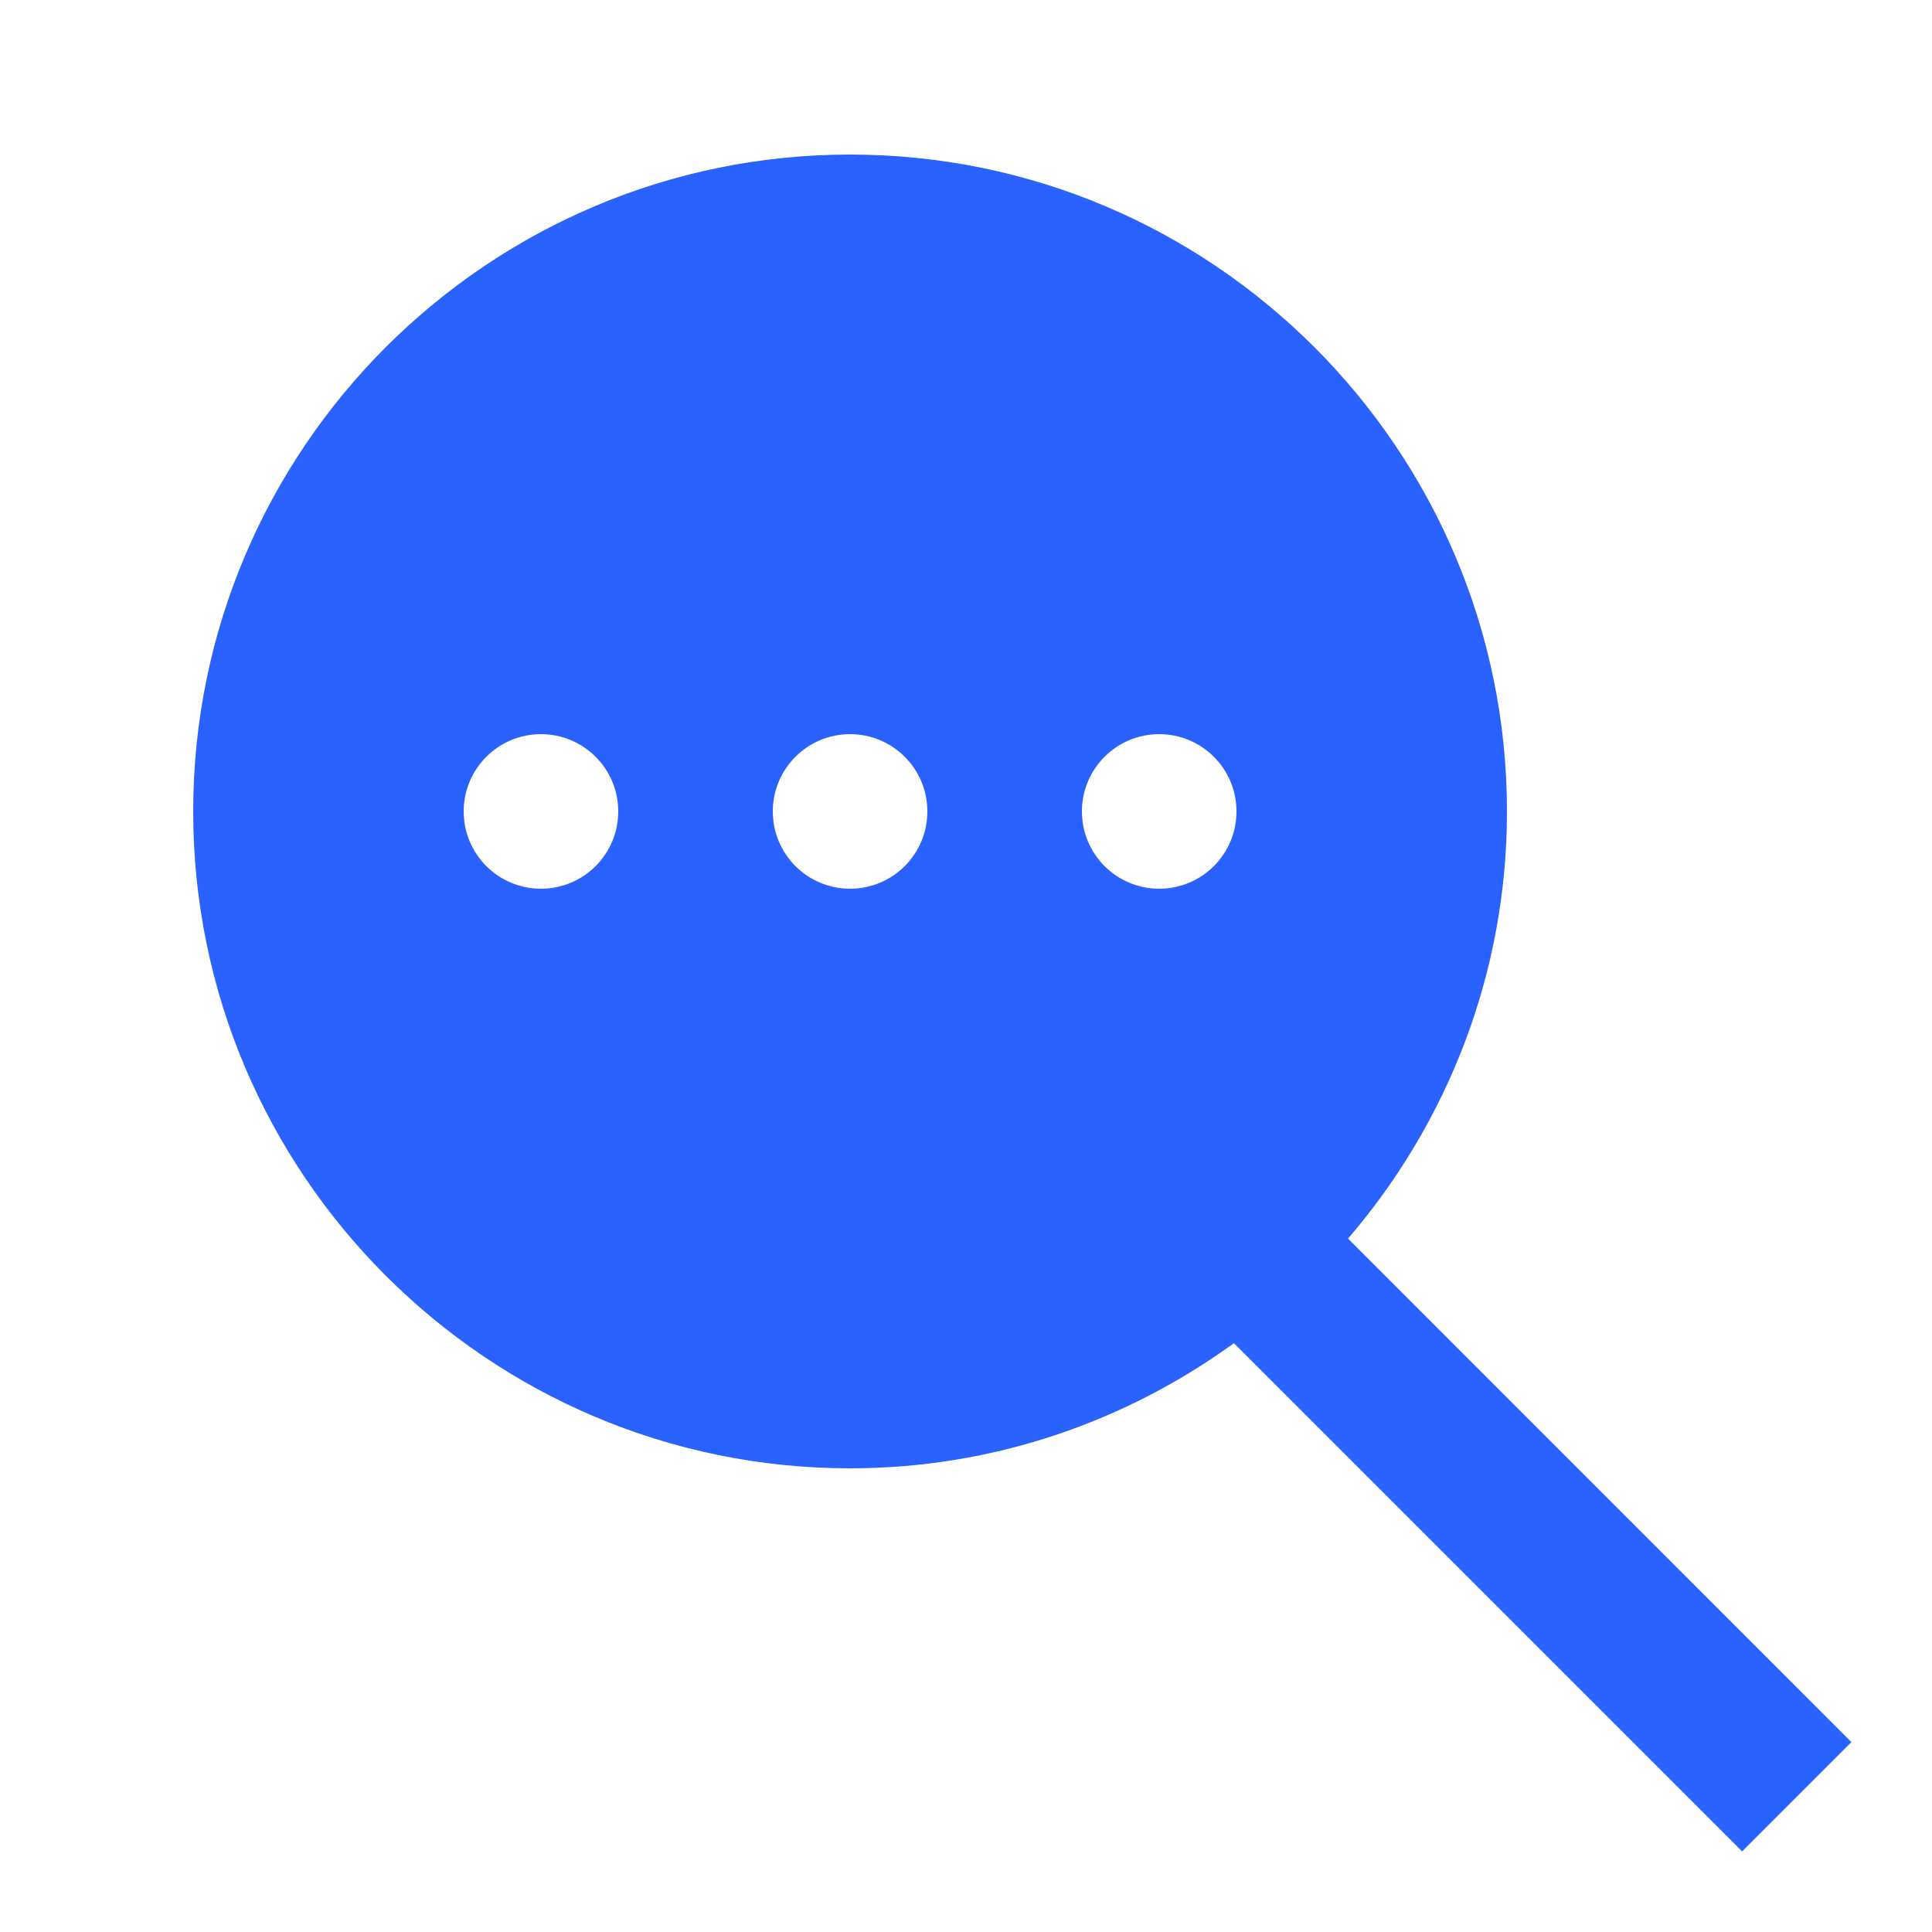
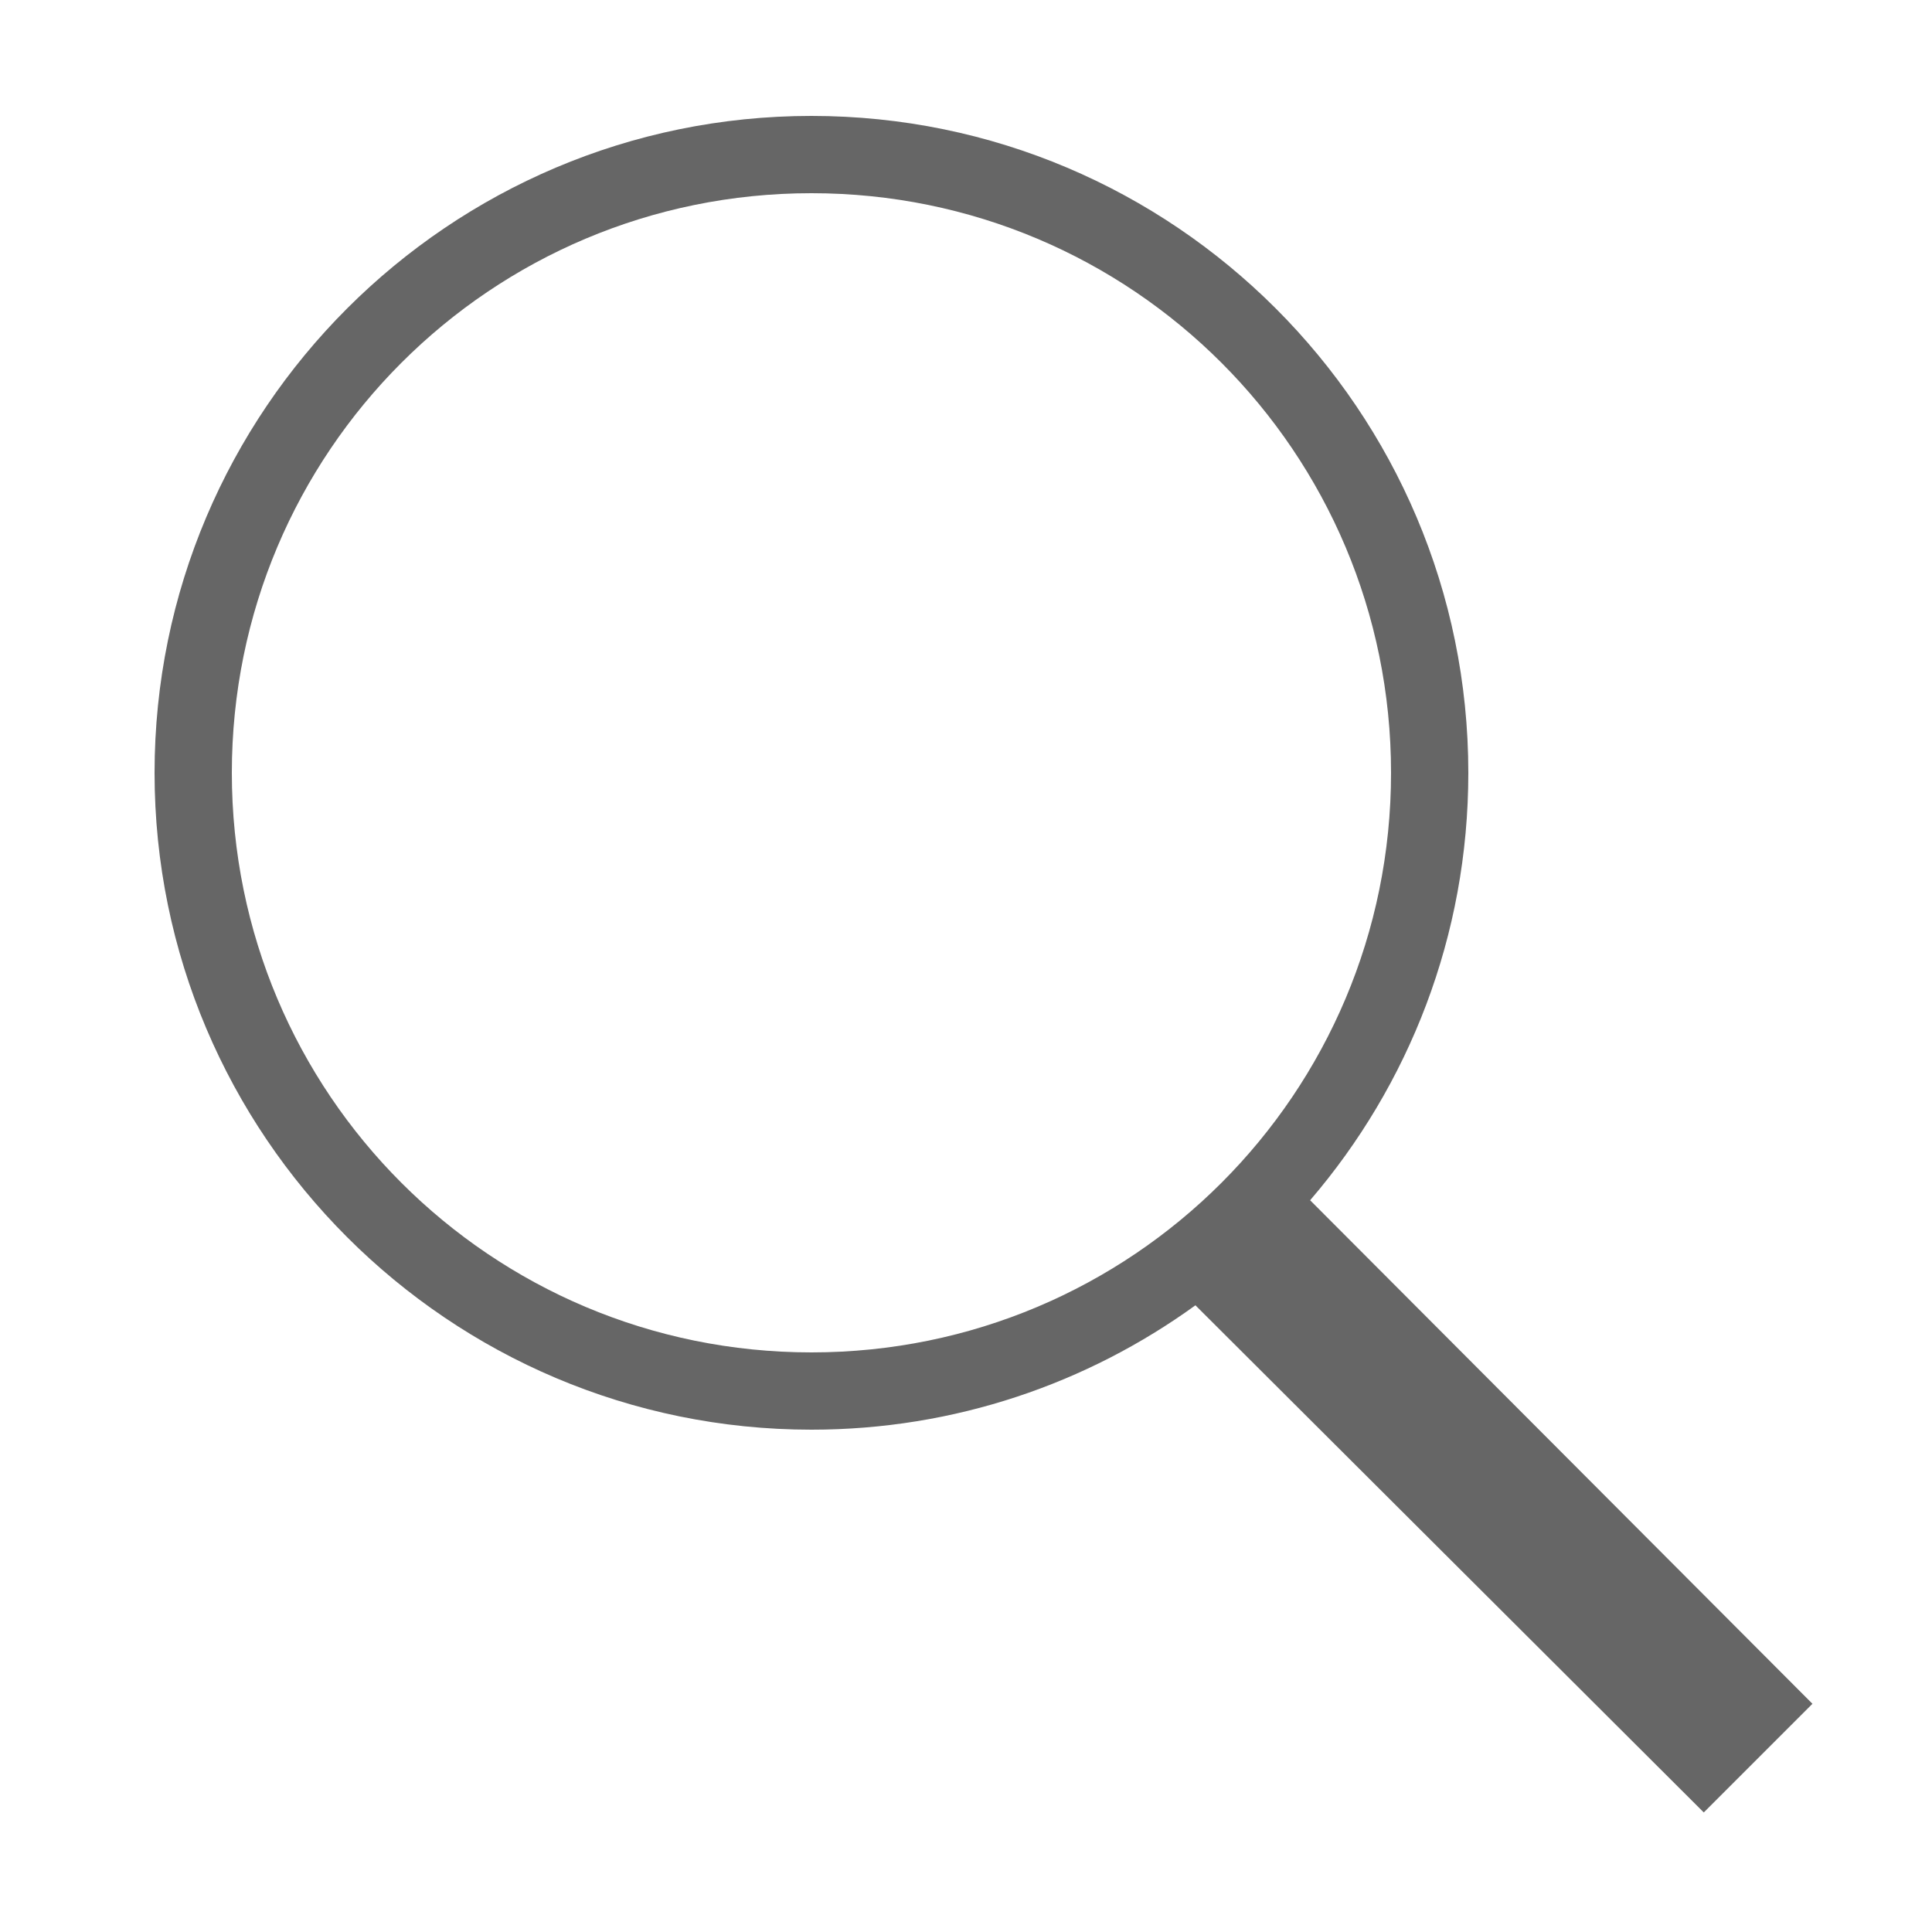
- <svg xmlns="http://www.w3.org/2000/svg" width="50pt" height="50pt" viewBox="0 0 50 50" version="1.1">
-   <g id="surface961885">
-     <path style=" stroke:none;fill-rule:nonzero;fill:rgb(16.078%,38.431%,100%);fill-opacity:1;" d="M 22 4 C 12.625 4 5 11.625 5 21 C 5 30.375 12.625 38 22 38 C 25.711 38 29.137 36.789 31.934 34.762 L 45.086 47.914 L 47.914 45.086 L 34.887 32.055 C 37.441 29.082 39 25.223 39 21 C 39 11.625 31.375 4 22 4 Z M 14 19 C 15.105 19 16 19.895 16 21 C 16 22.105 15.105 23 14 23 C 12.895 23 12 22.105 12 21 C 12 19.895 12.895 19 14 19 Z M 22 19 C 23.105 19 24 19.895 24 21 C 24 22.105 23.105 23 22 23 C 20.895 23 20 22.105 20 21 C 20 19.895 20.895 19 22 19 Z M 30 19 C 31.105 19 32 19.895 32 21 C 32 22.105 31.105 23 30 23 C 28.895 23 28 22.105 28 21 C 28 19.895 28.895 19 30 19 Z M 30 19 " />
+ <svg xmlns="http://www.w3.org/2000/svg" width="100pt" height="100pt" viewBox="0 0 100 100" version="1.1">
+   <g id="surface4825970">
+     <path style=" stroke:none;fill-rule:nonzero;fill:rgb(40%,40%,40%);fill-opacity:1;" d="M 42 6 C 23.242 6 8 21.242 8 40 C 8 58.758 23.242 74 42 74 C 49.422 74 56.281 71.609 61.875 67.562 L 88.188 93.812 L 93.812 88.188 L 67.812 62.125 C 72.922 56.172 76 48.445 76 40 C 76 21.242 60.758 6 42 6 Z M 42 10 C 58.594 10 72 23.406 72 40 C 72 56.594 58.594 70 42 70 C 25.406 70 12 56.594 12 40 C 12 23.406 25.406 10 42 10 Z M 42 10 " />
  </g>
</svg>
